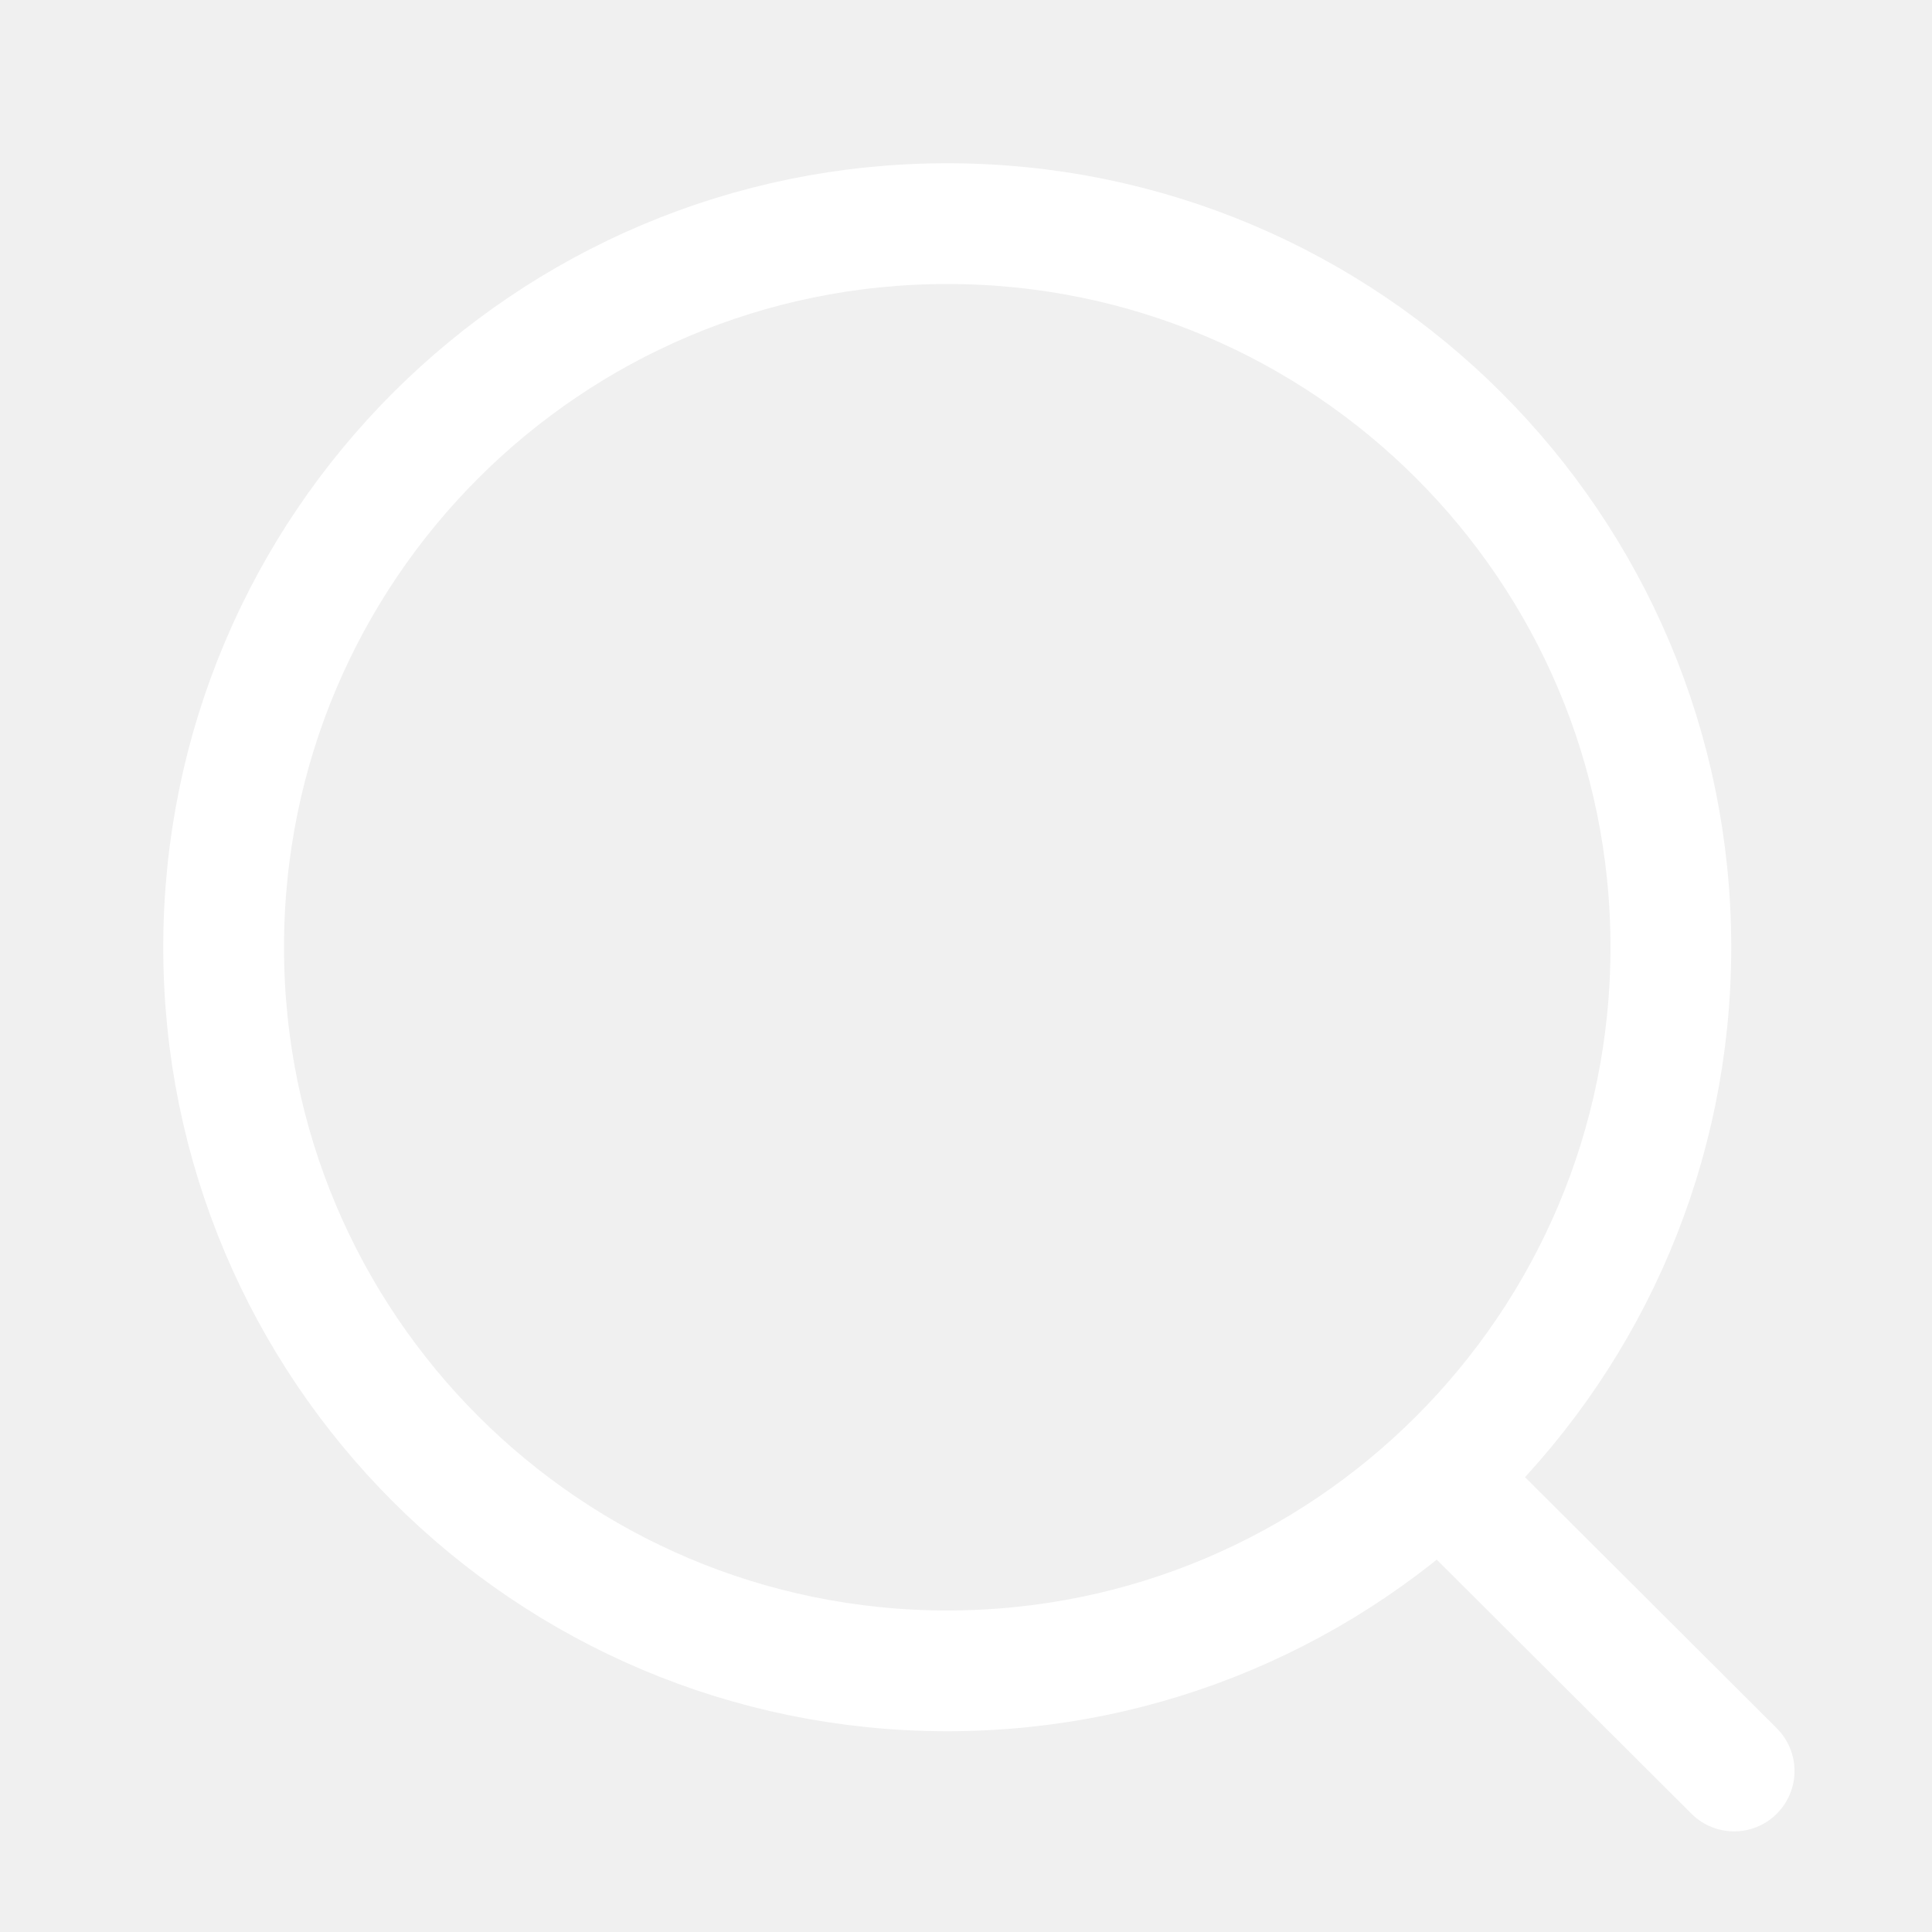
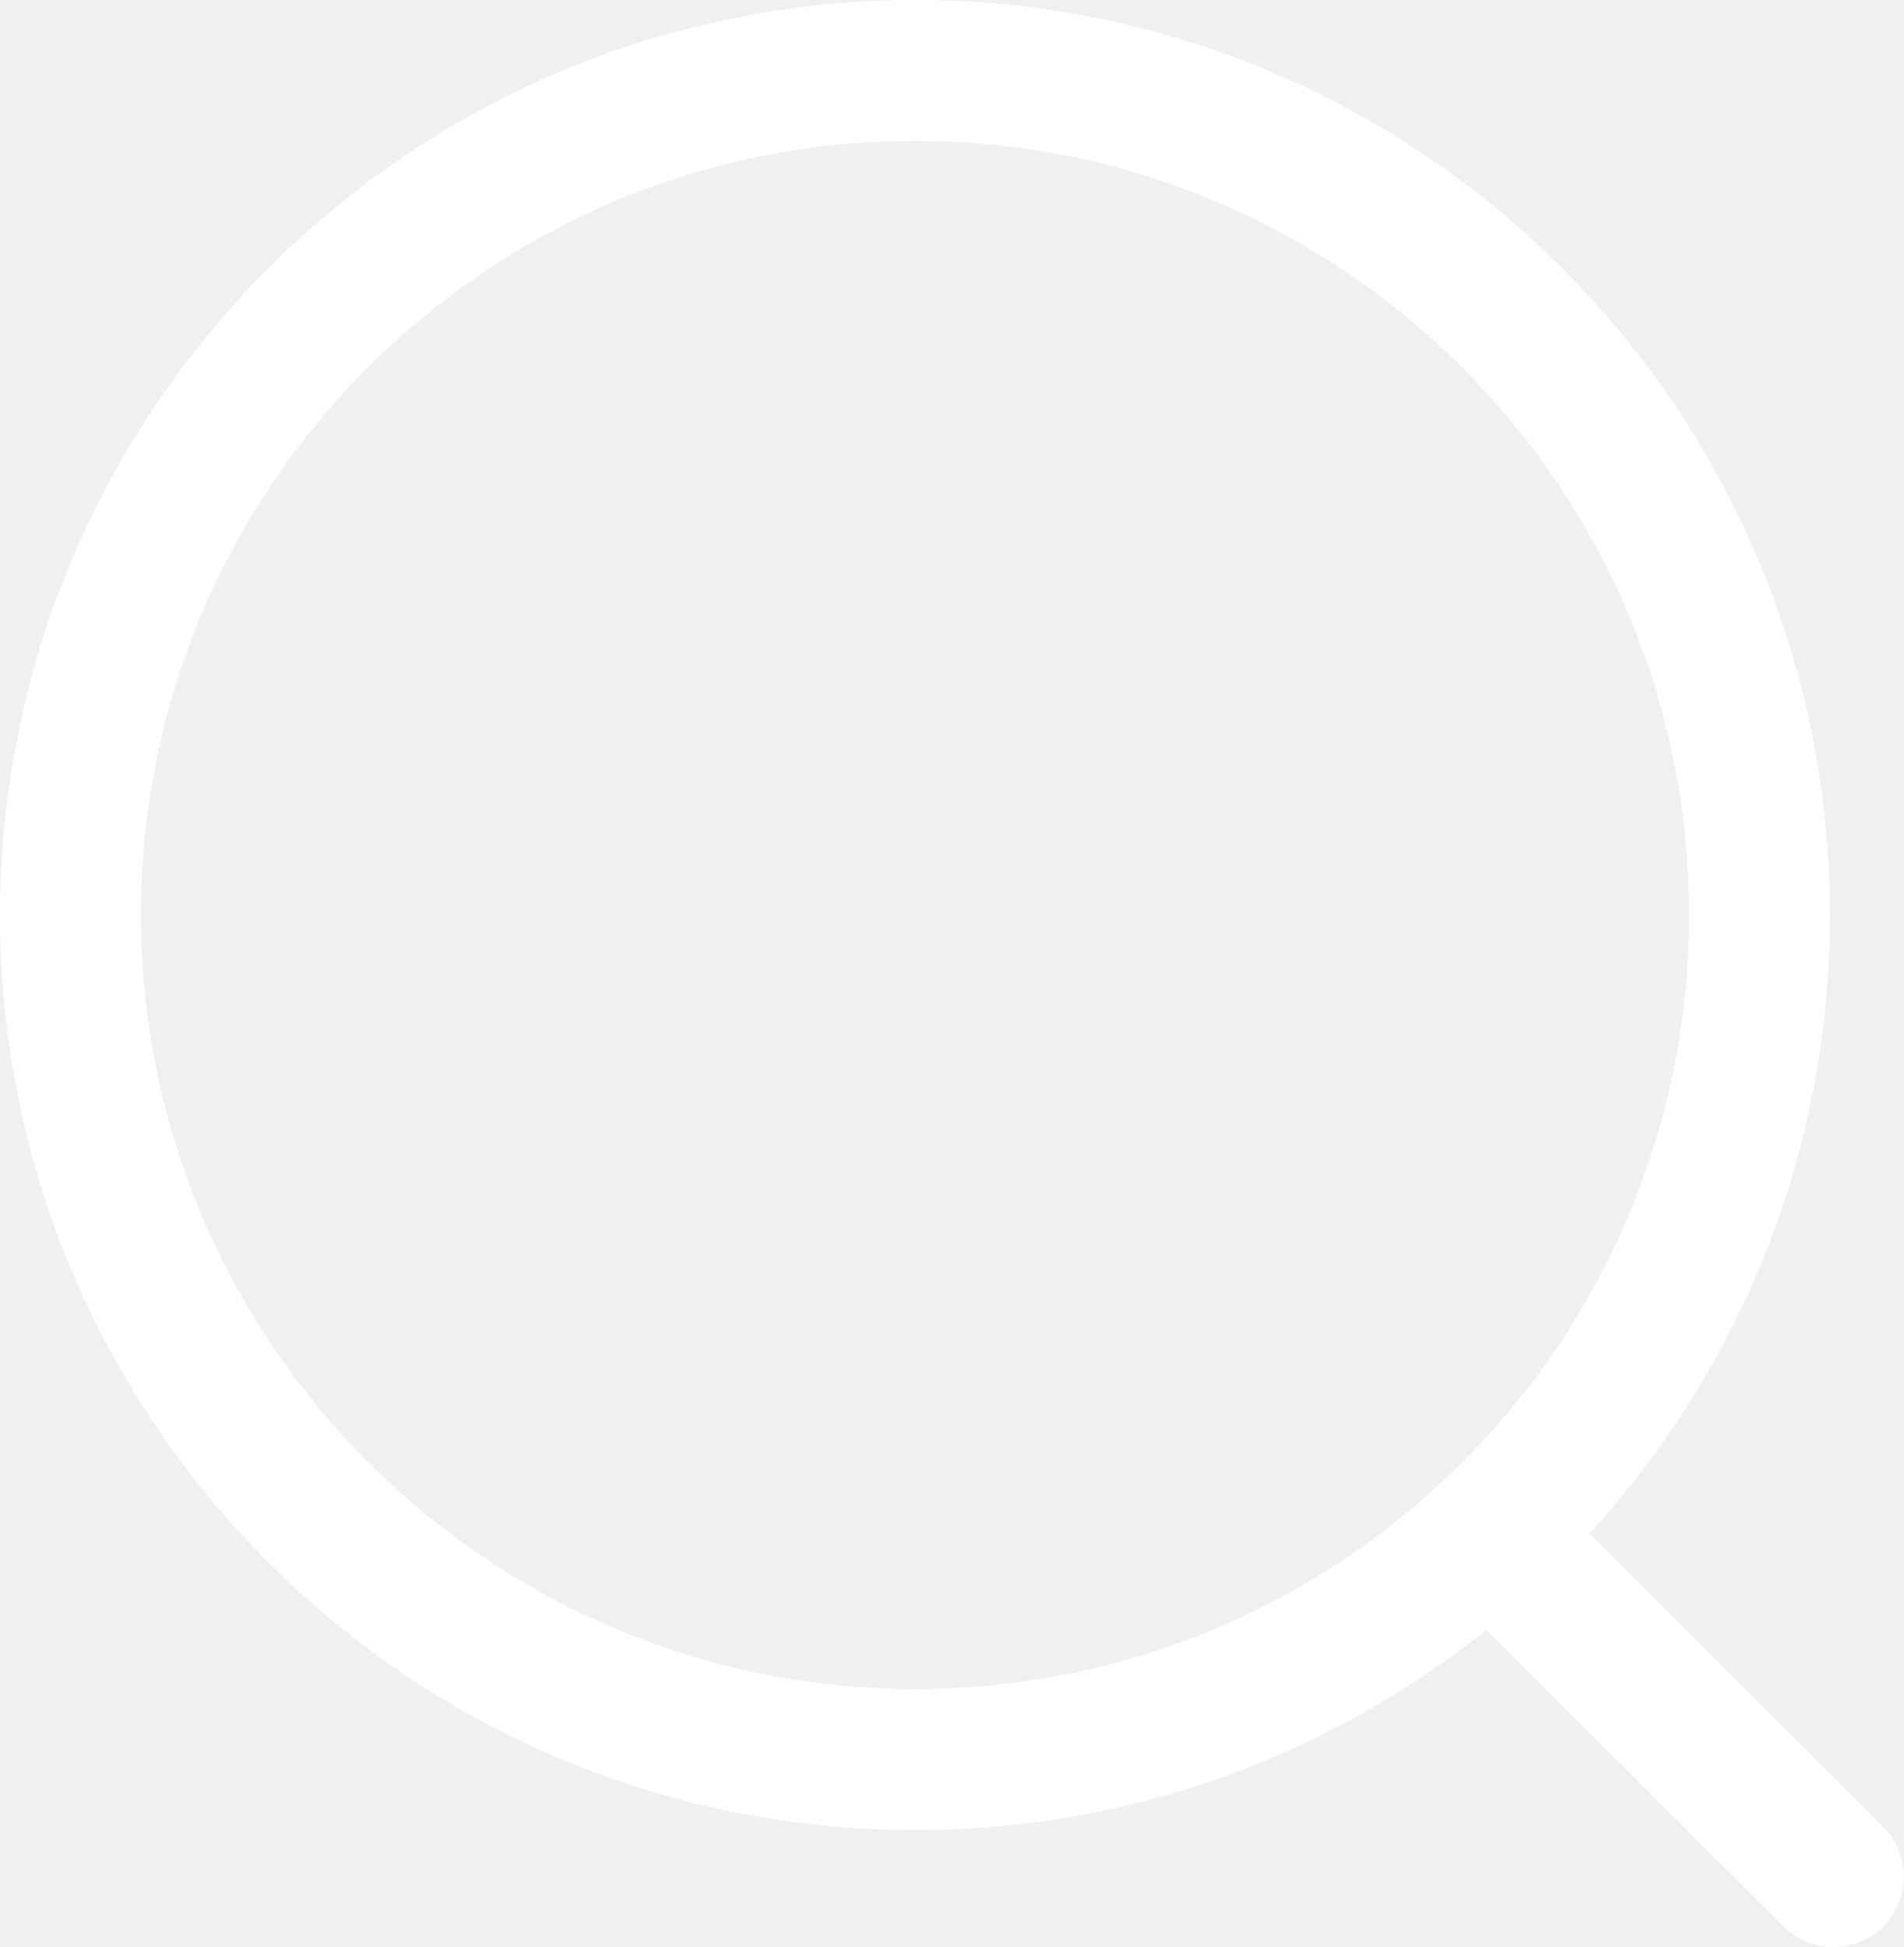
- <svg xmlns="http://www.w3.org/2000/svg" id="Iconly_Light_Search" data-name="Iconly/Light/Search" width="24" height="24" viewBox="0 0 24 24">
-   <g id="Search" transform="translate(2 2)">
-     <circle id="Ellipse_739" cx="8.989" cy="8.989" r="8.989" transform="translate(0.778 0.778)" fill="none" stroke="#fff" stroke-linecap="round" stroke-linejoin="round" stroke-miterlimit="10" stroke-width="1.5" />
-     <path id="Line_181" d="M0,0,3.524,3.515" transform="translate(16.018 16.485)" fill="none" stroke="#fff" stroke-linecap="round" stroke-linejoin="round" stroke-miterlimit="10" stroke-width="1.5" />
+ <svg xmlns="http://www.w3.org/2000/svg" width="20.264" height="20.722" viewBox="0 0 20.264 20.722">
+   <g id="Search" transform="translate(-0.028 -0.028)">
+     <path id="Ellipse_739" d="M8.989-.75A9.739,9.739,0,1,1-.75,8.989,9.75,9.75,0,0,1,8.989-.75Zm0,17.977A8.239,8.239,0,1,0,.75,8.989,8.248,8.248,0,0,0,8.989,17.227Z" transform="translate(0.778 0.778)" fill="#fff" />
+     <path id="Line_181" d="M3.524,4.265a.748.748,0,0,1-.53-.219L-.53.531a.75.75,0,0,1,0-1.061.75.75,0,0,1,1.061,0L4.054,2.984a.75.75,0,0,1-.53,1.281Z" transform="translate(16.018 16.485)" fill="#fff" />
  </g>
</svg>
